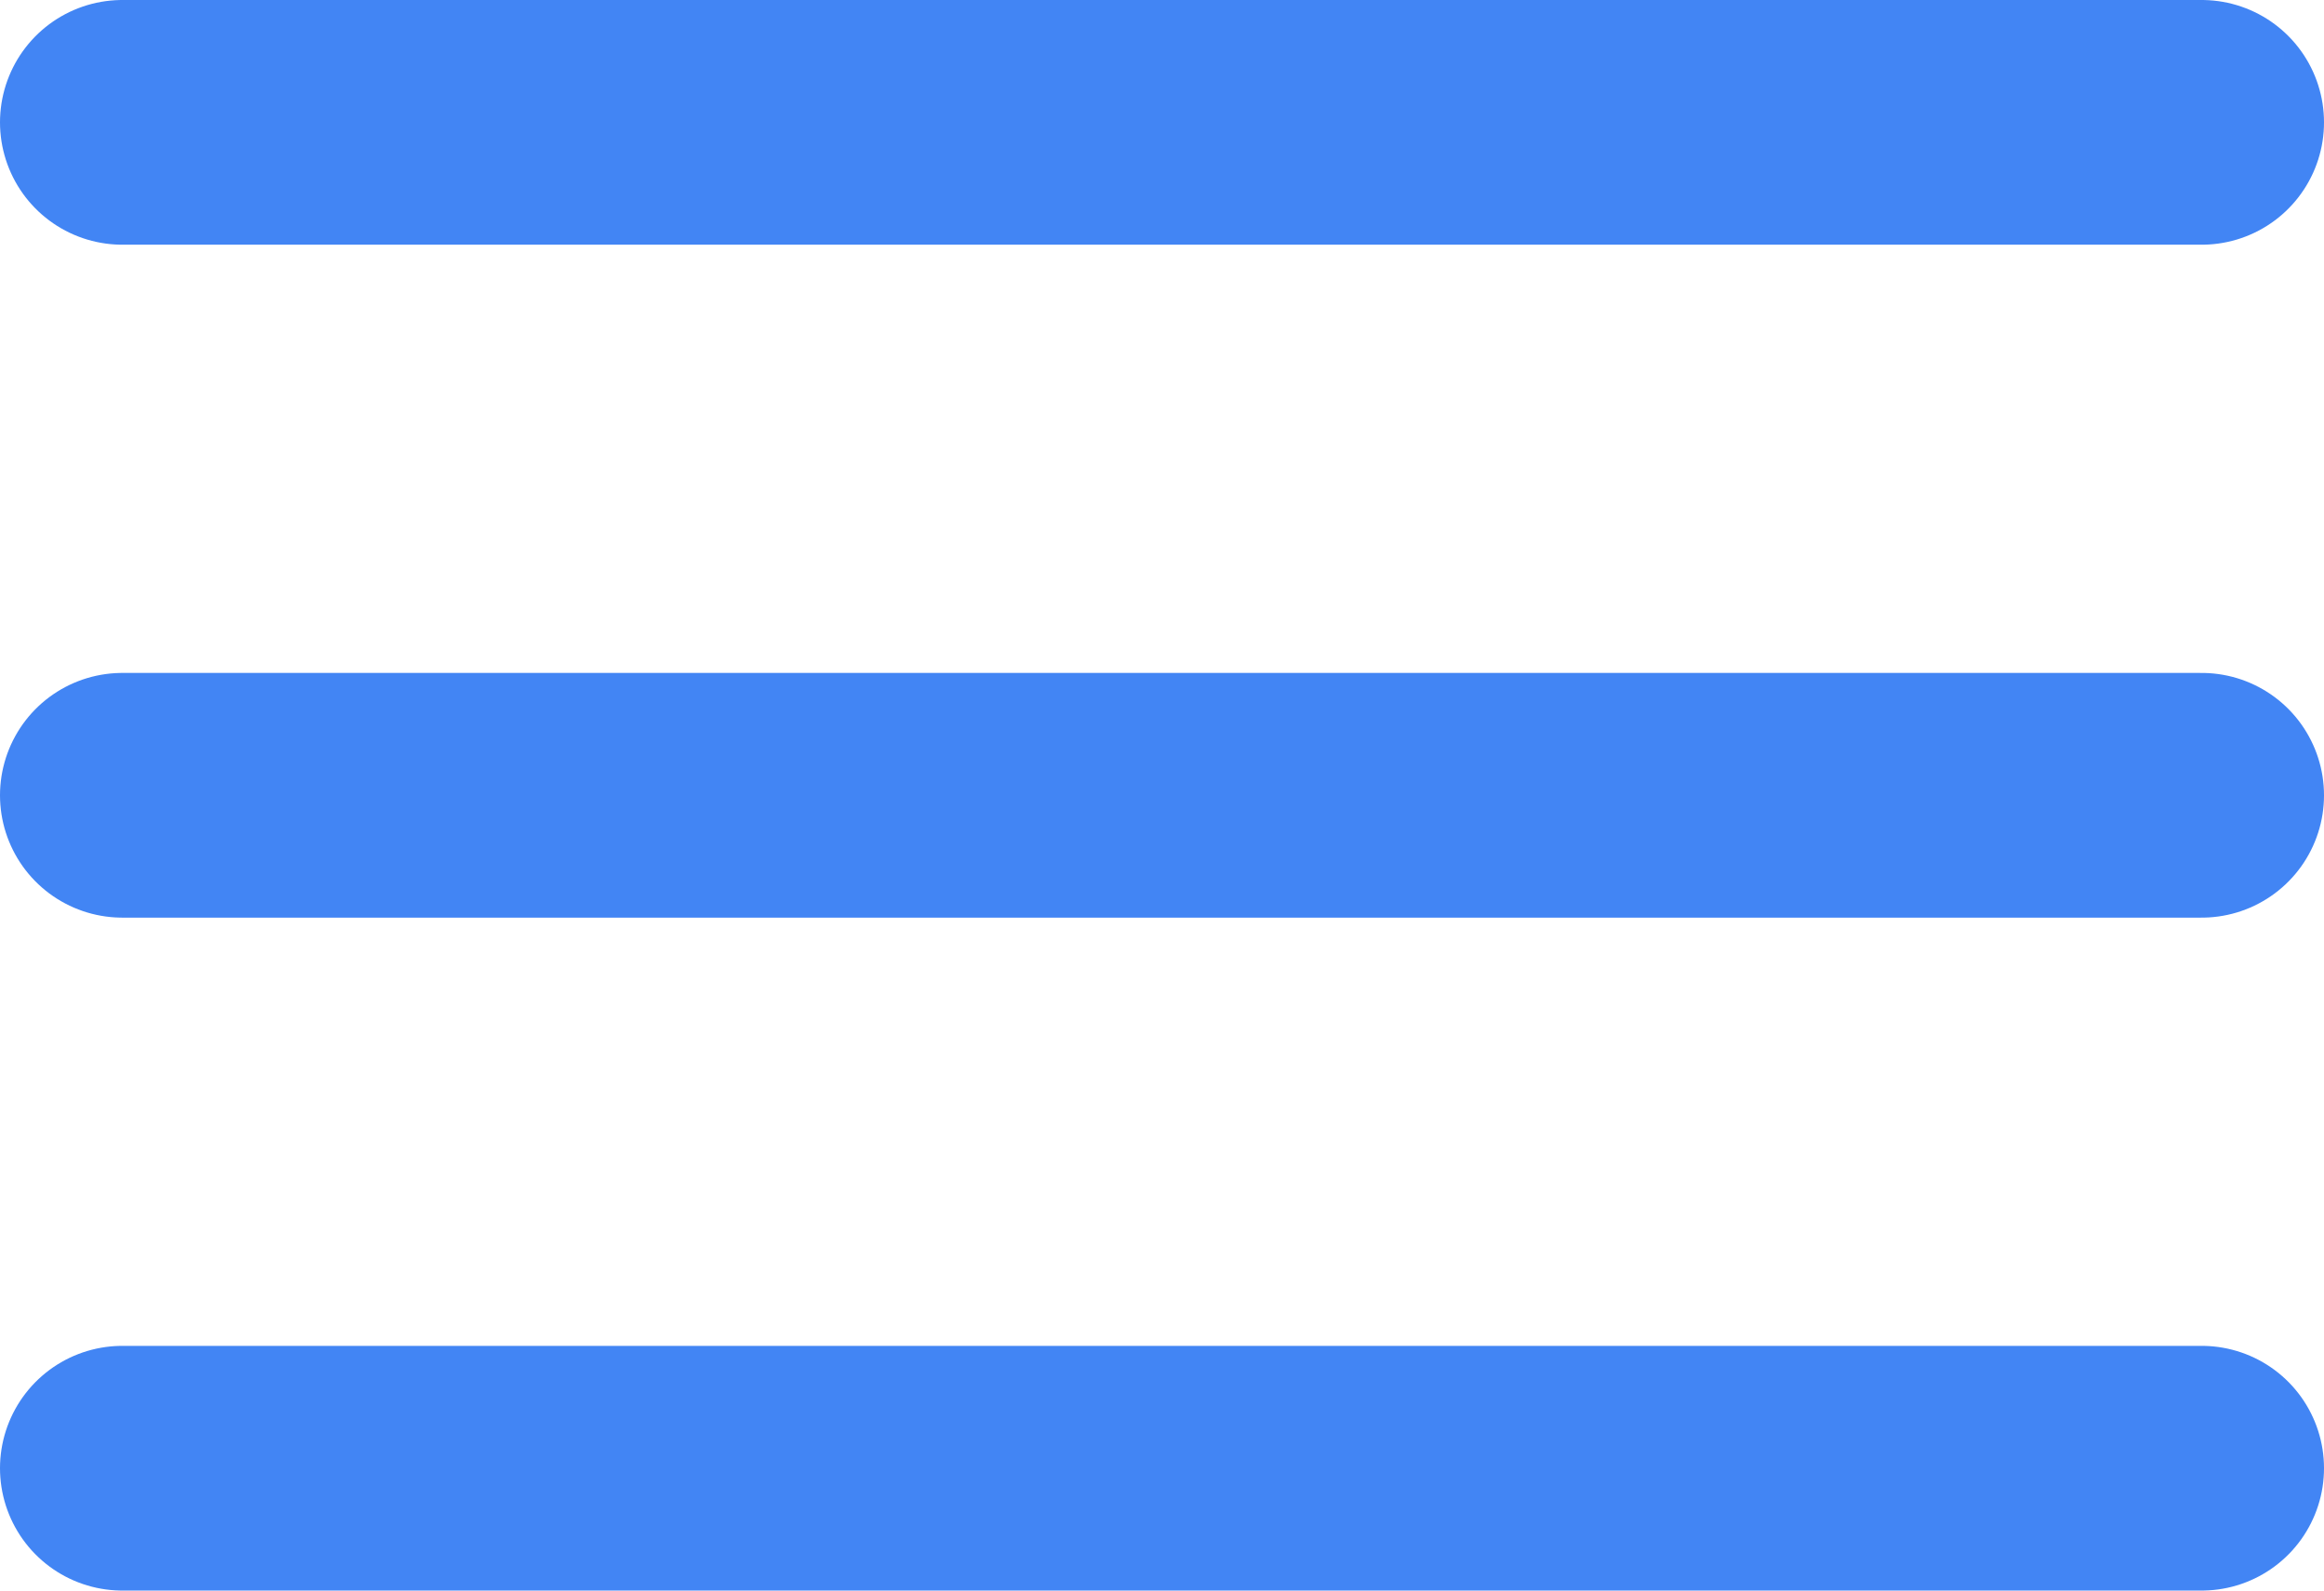
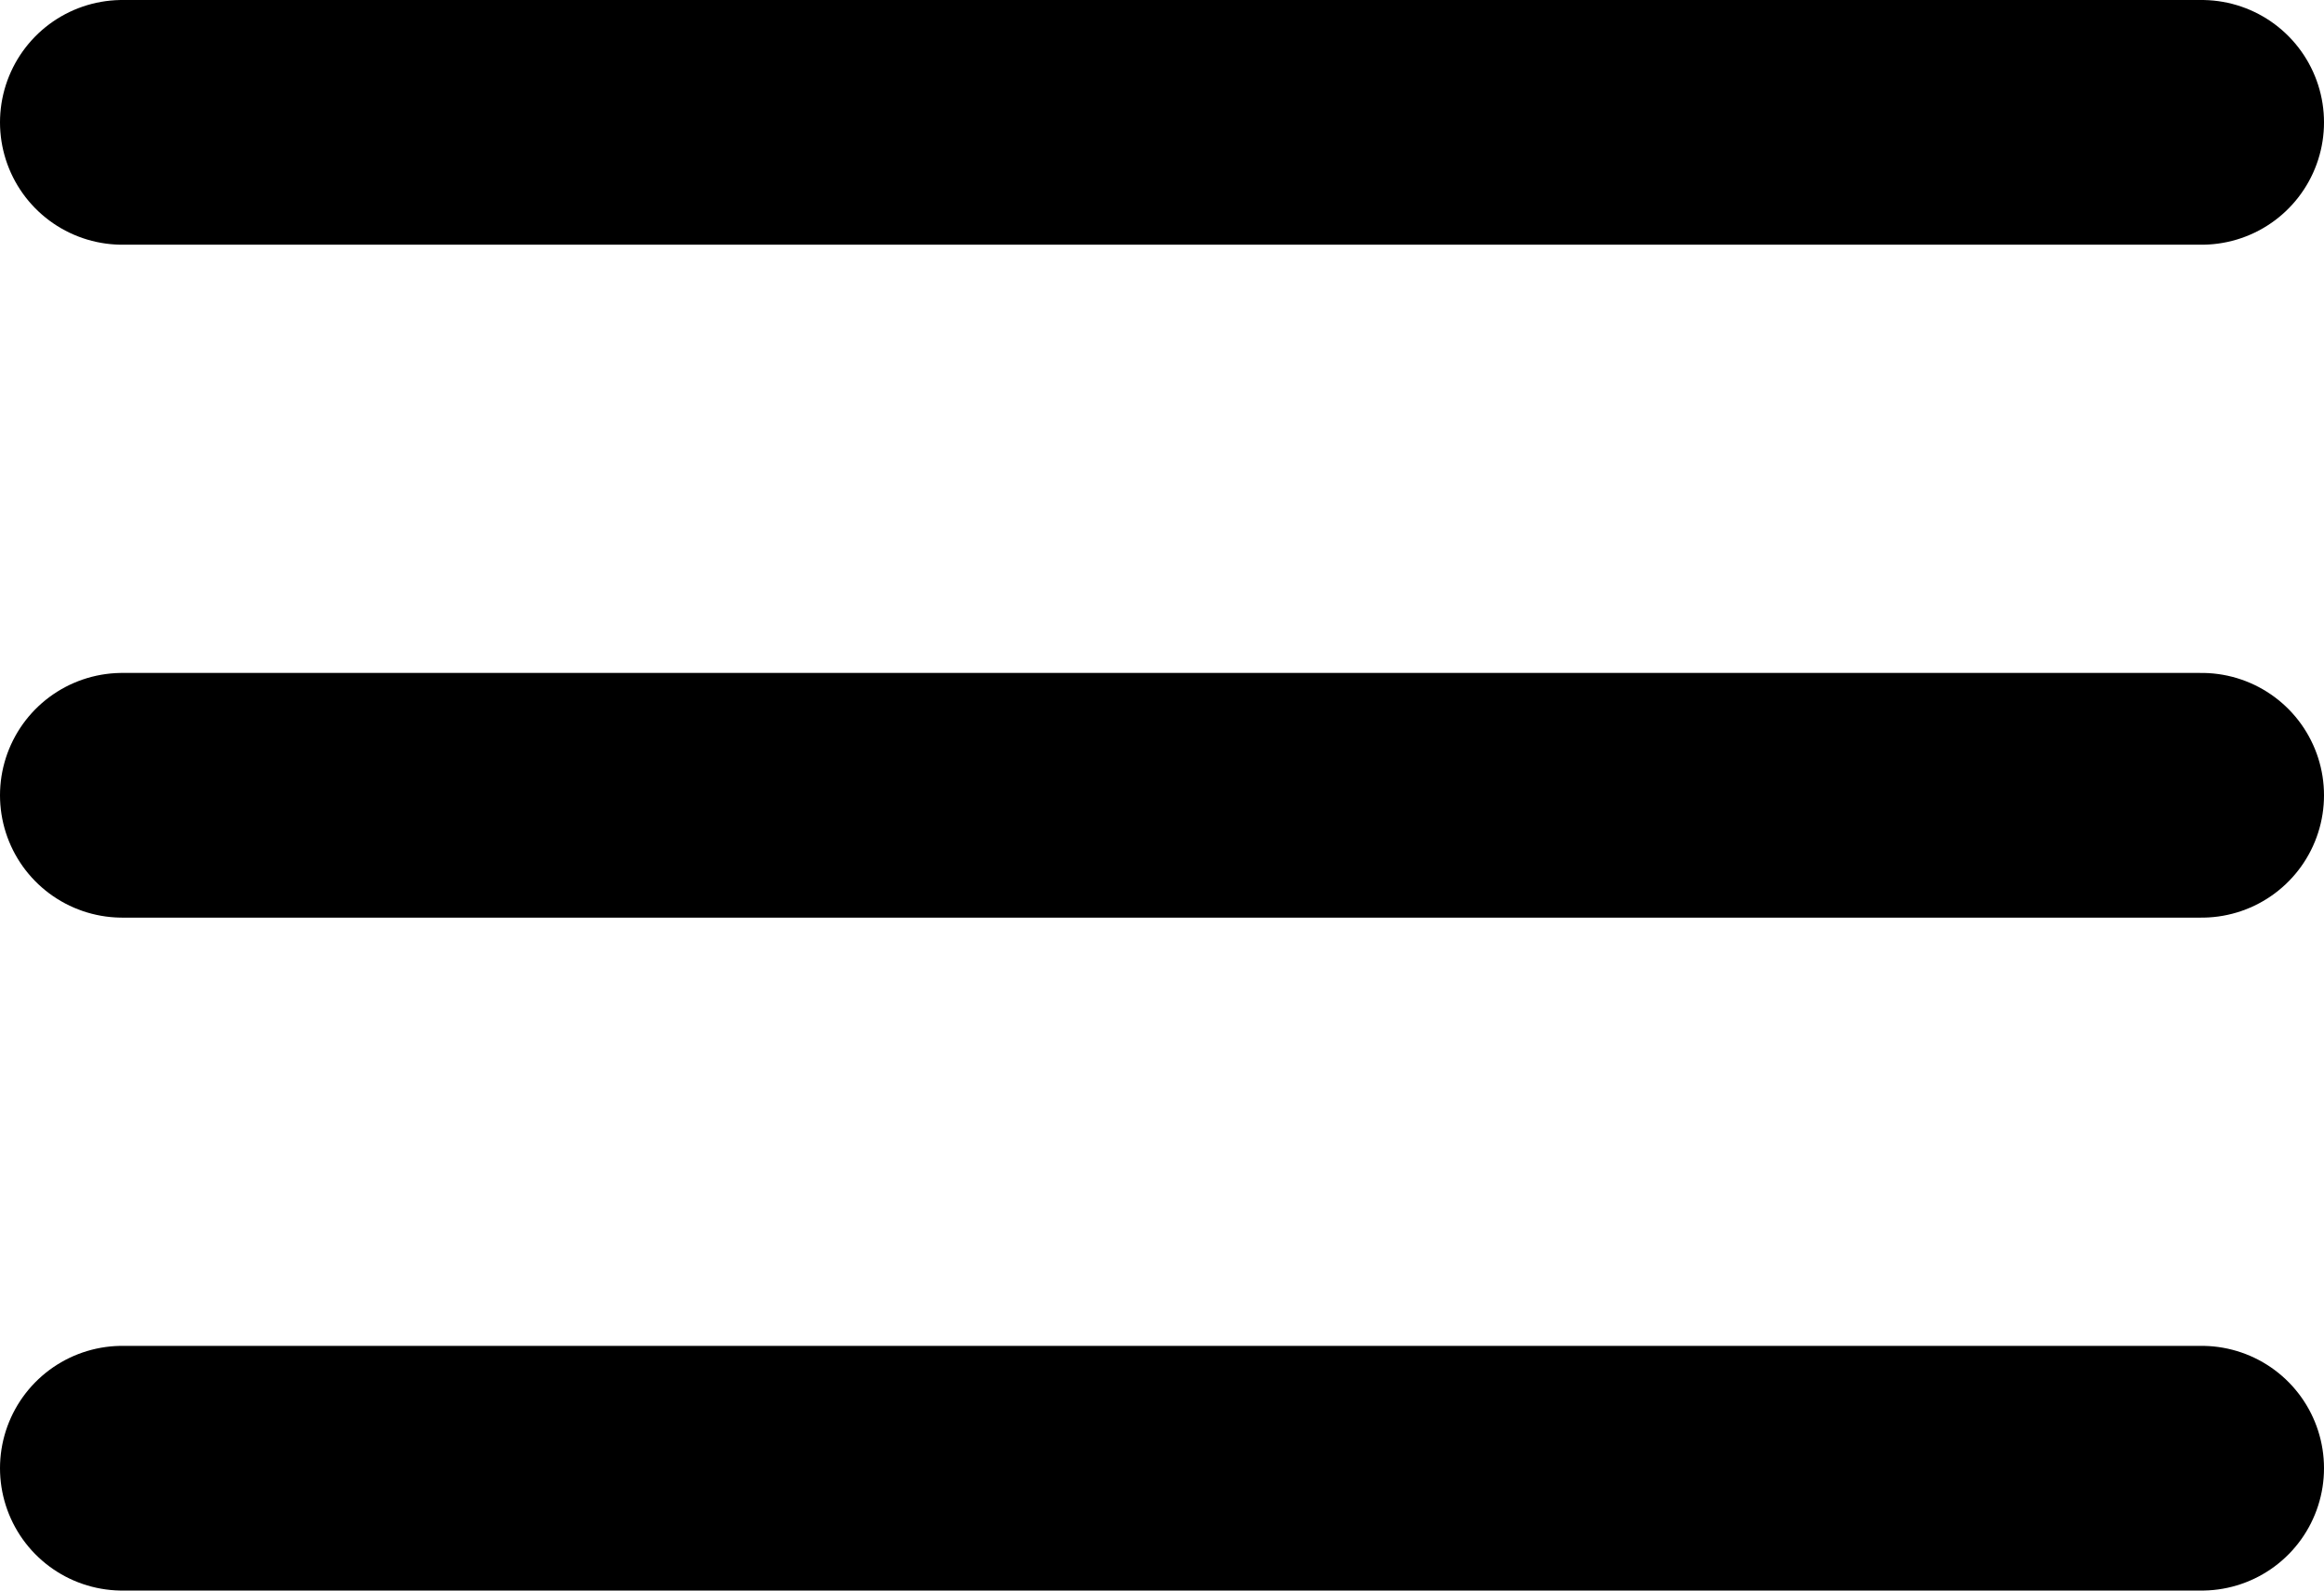
<svg xmlns="http://www.w3.org/2000/svg" version="1.1" id="icons" x="0px" y="0px" width="38px" height="26px" viewBox="0 0 38 26" enable-background="new 0 0 38 26" xml:space="preserve">
  <g id="Icon_69_">
-     <line fill="none" stroke="#4285F4" stroke-width="4" stroke-linecap="round" stroke-miterlimit="10" x1="2" y1="2" x2="36" y2="2" />
-     <line fill="none" stroke="#4285F4" stroke-width="4" stroke-linecap="round" stroke-miterlimit="10" x1="2" y1="13" x2="36" y2="13" />
-     <line fill="none" stroke="#4285F4" stroke-width="4" stroke-linecap="round" stroke-miterlimit="10" x1="2" y1="24" x2="36" y2="24" />
+     <line fill="none" stroke="#000000" stroke-width="4" stroke-linecap="round" stroke-miterlimit="10" x1="2" y1="2" x2="36" y2="2" />
+     <line fill="none" stroke="#000000" stroke-width="4" stroke-linecap="round" stroke-miterlimit="10" x1="2" y1="13" x2="36" y2="13" />
+     <line fill="none" stroke="#000000" stroke-width="4" stroke-linecap="round" stroke-miterlimit="10" x1="2" y1="24" x2="36" y2="24" />
  </g>
</svg>
